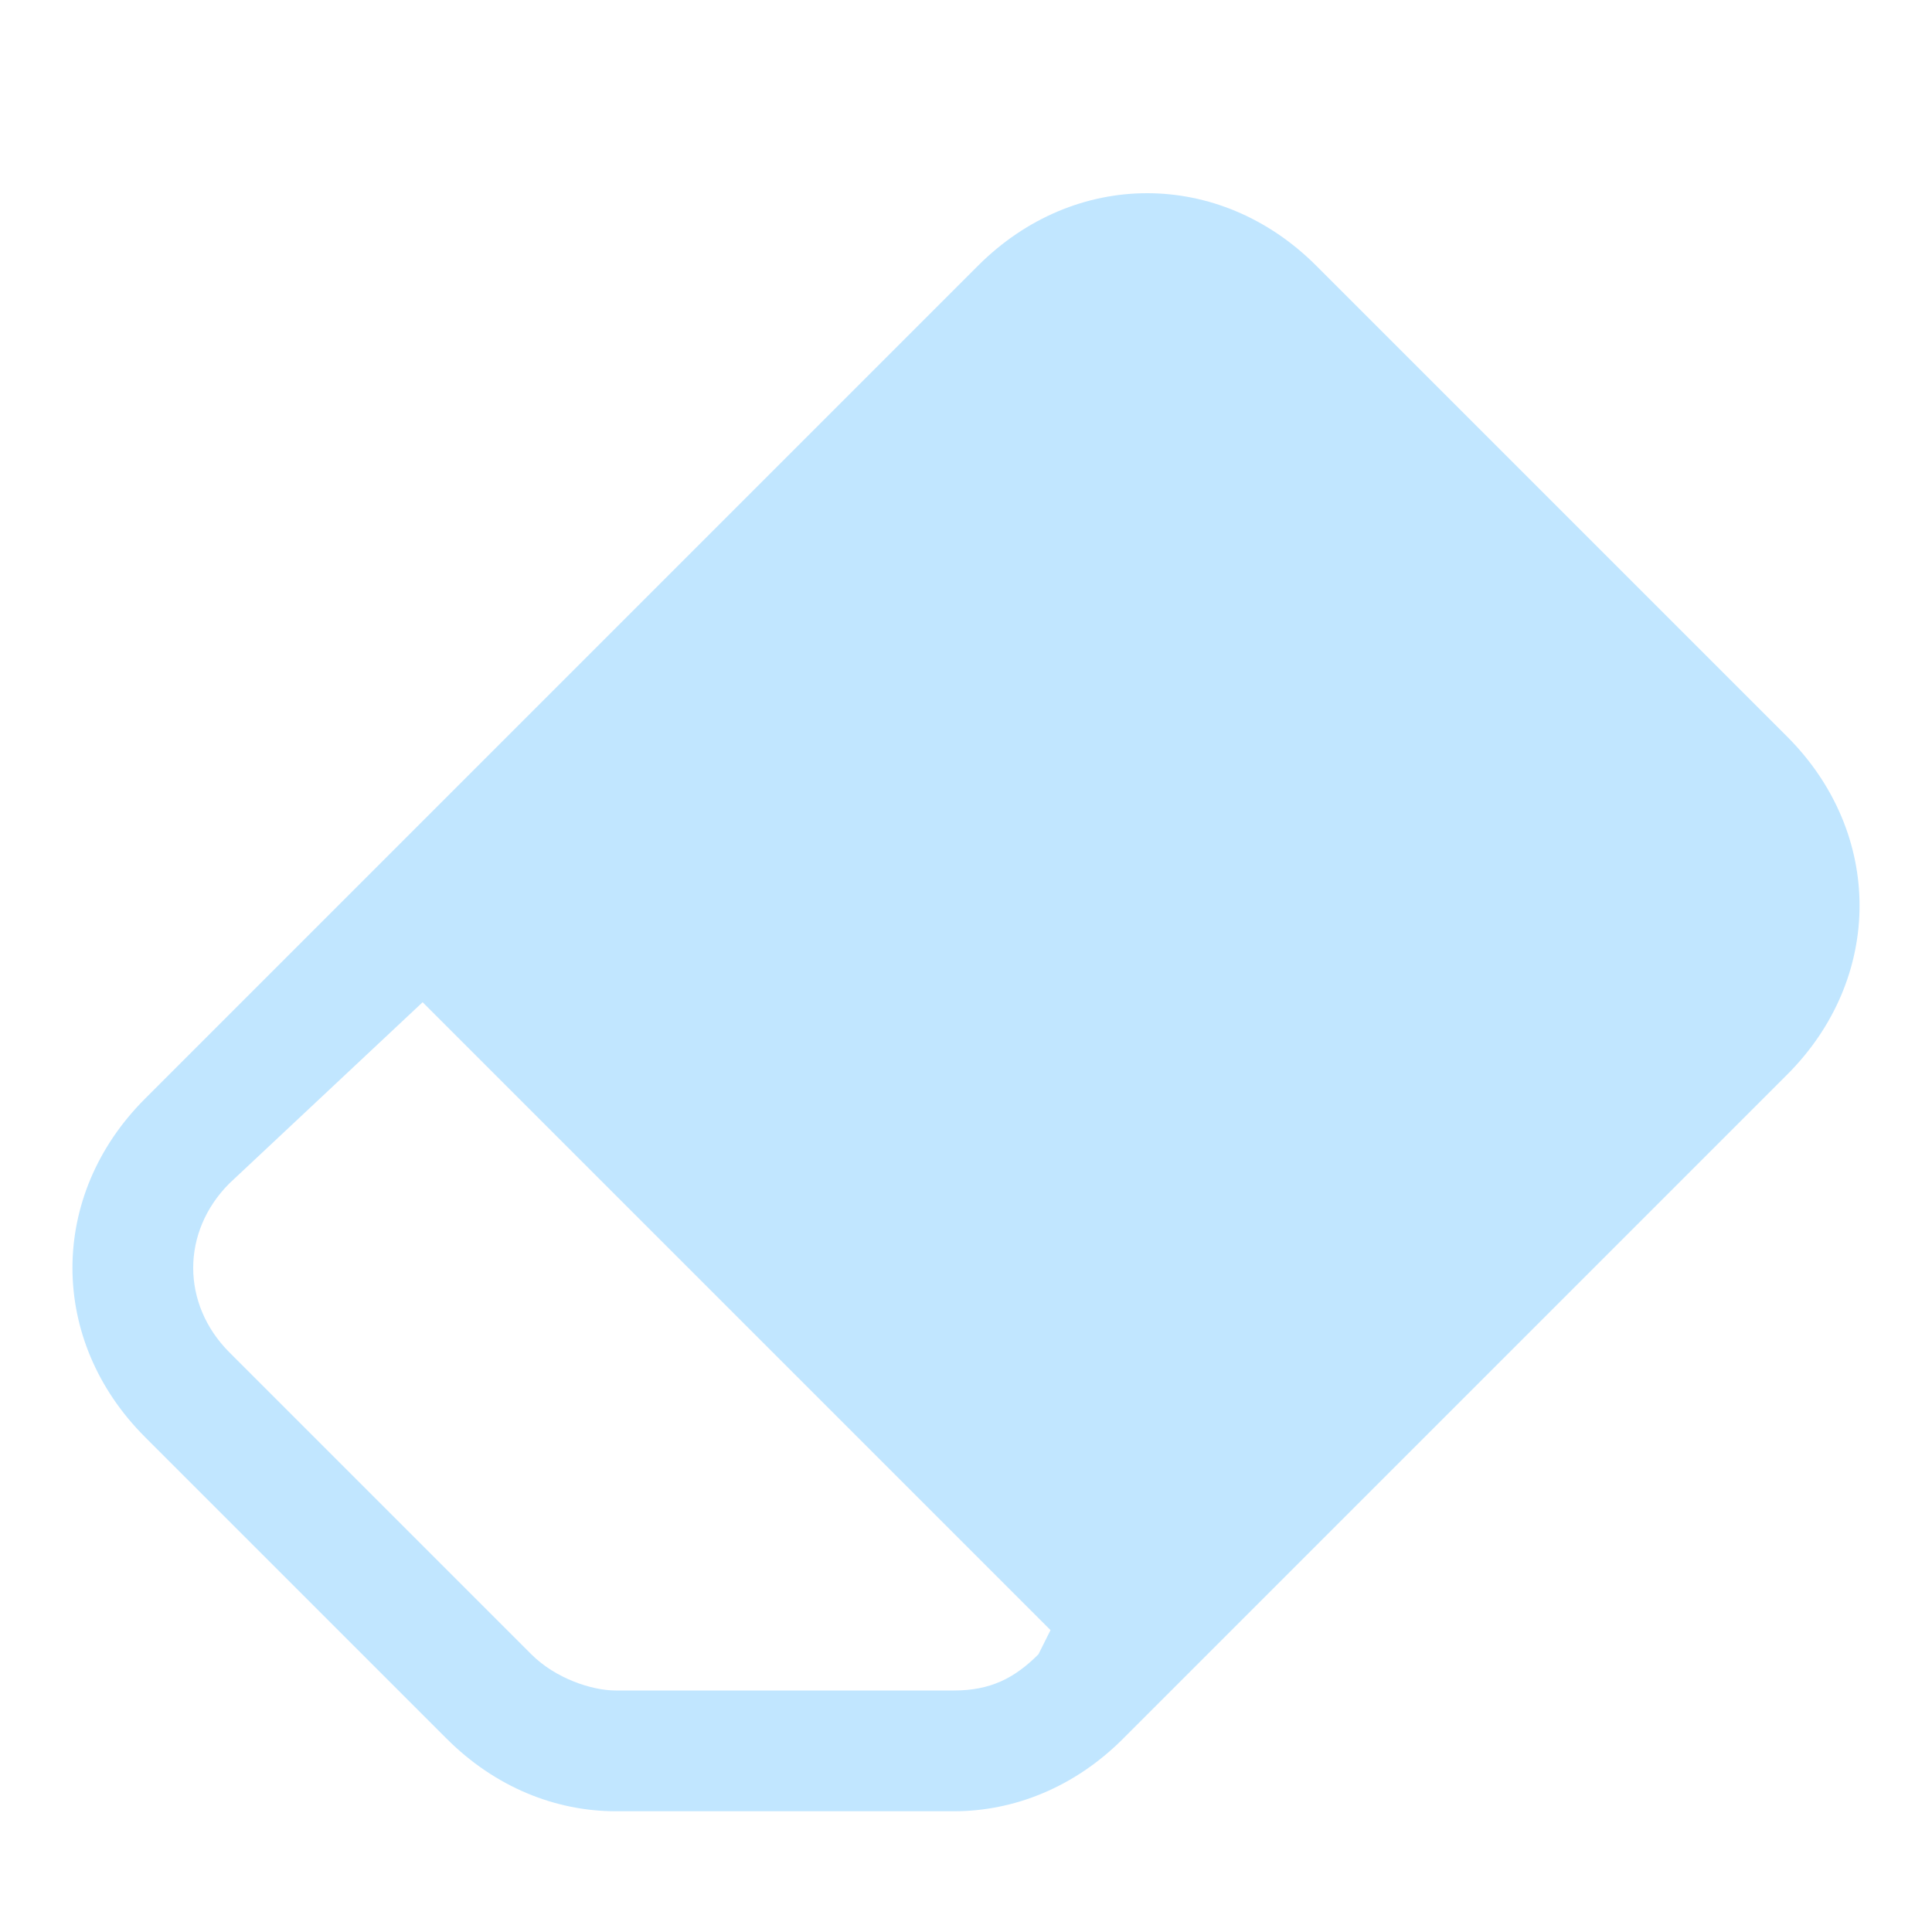
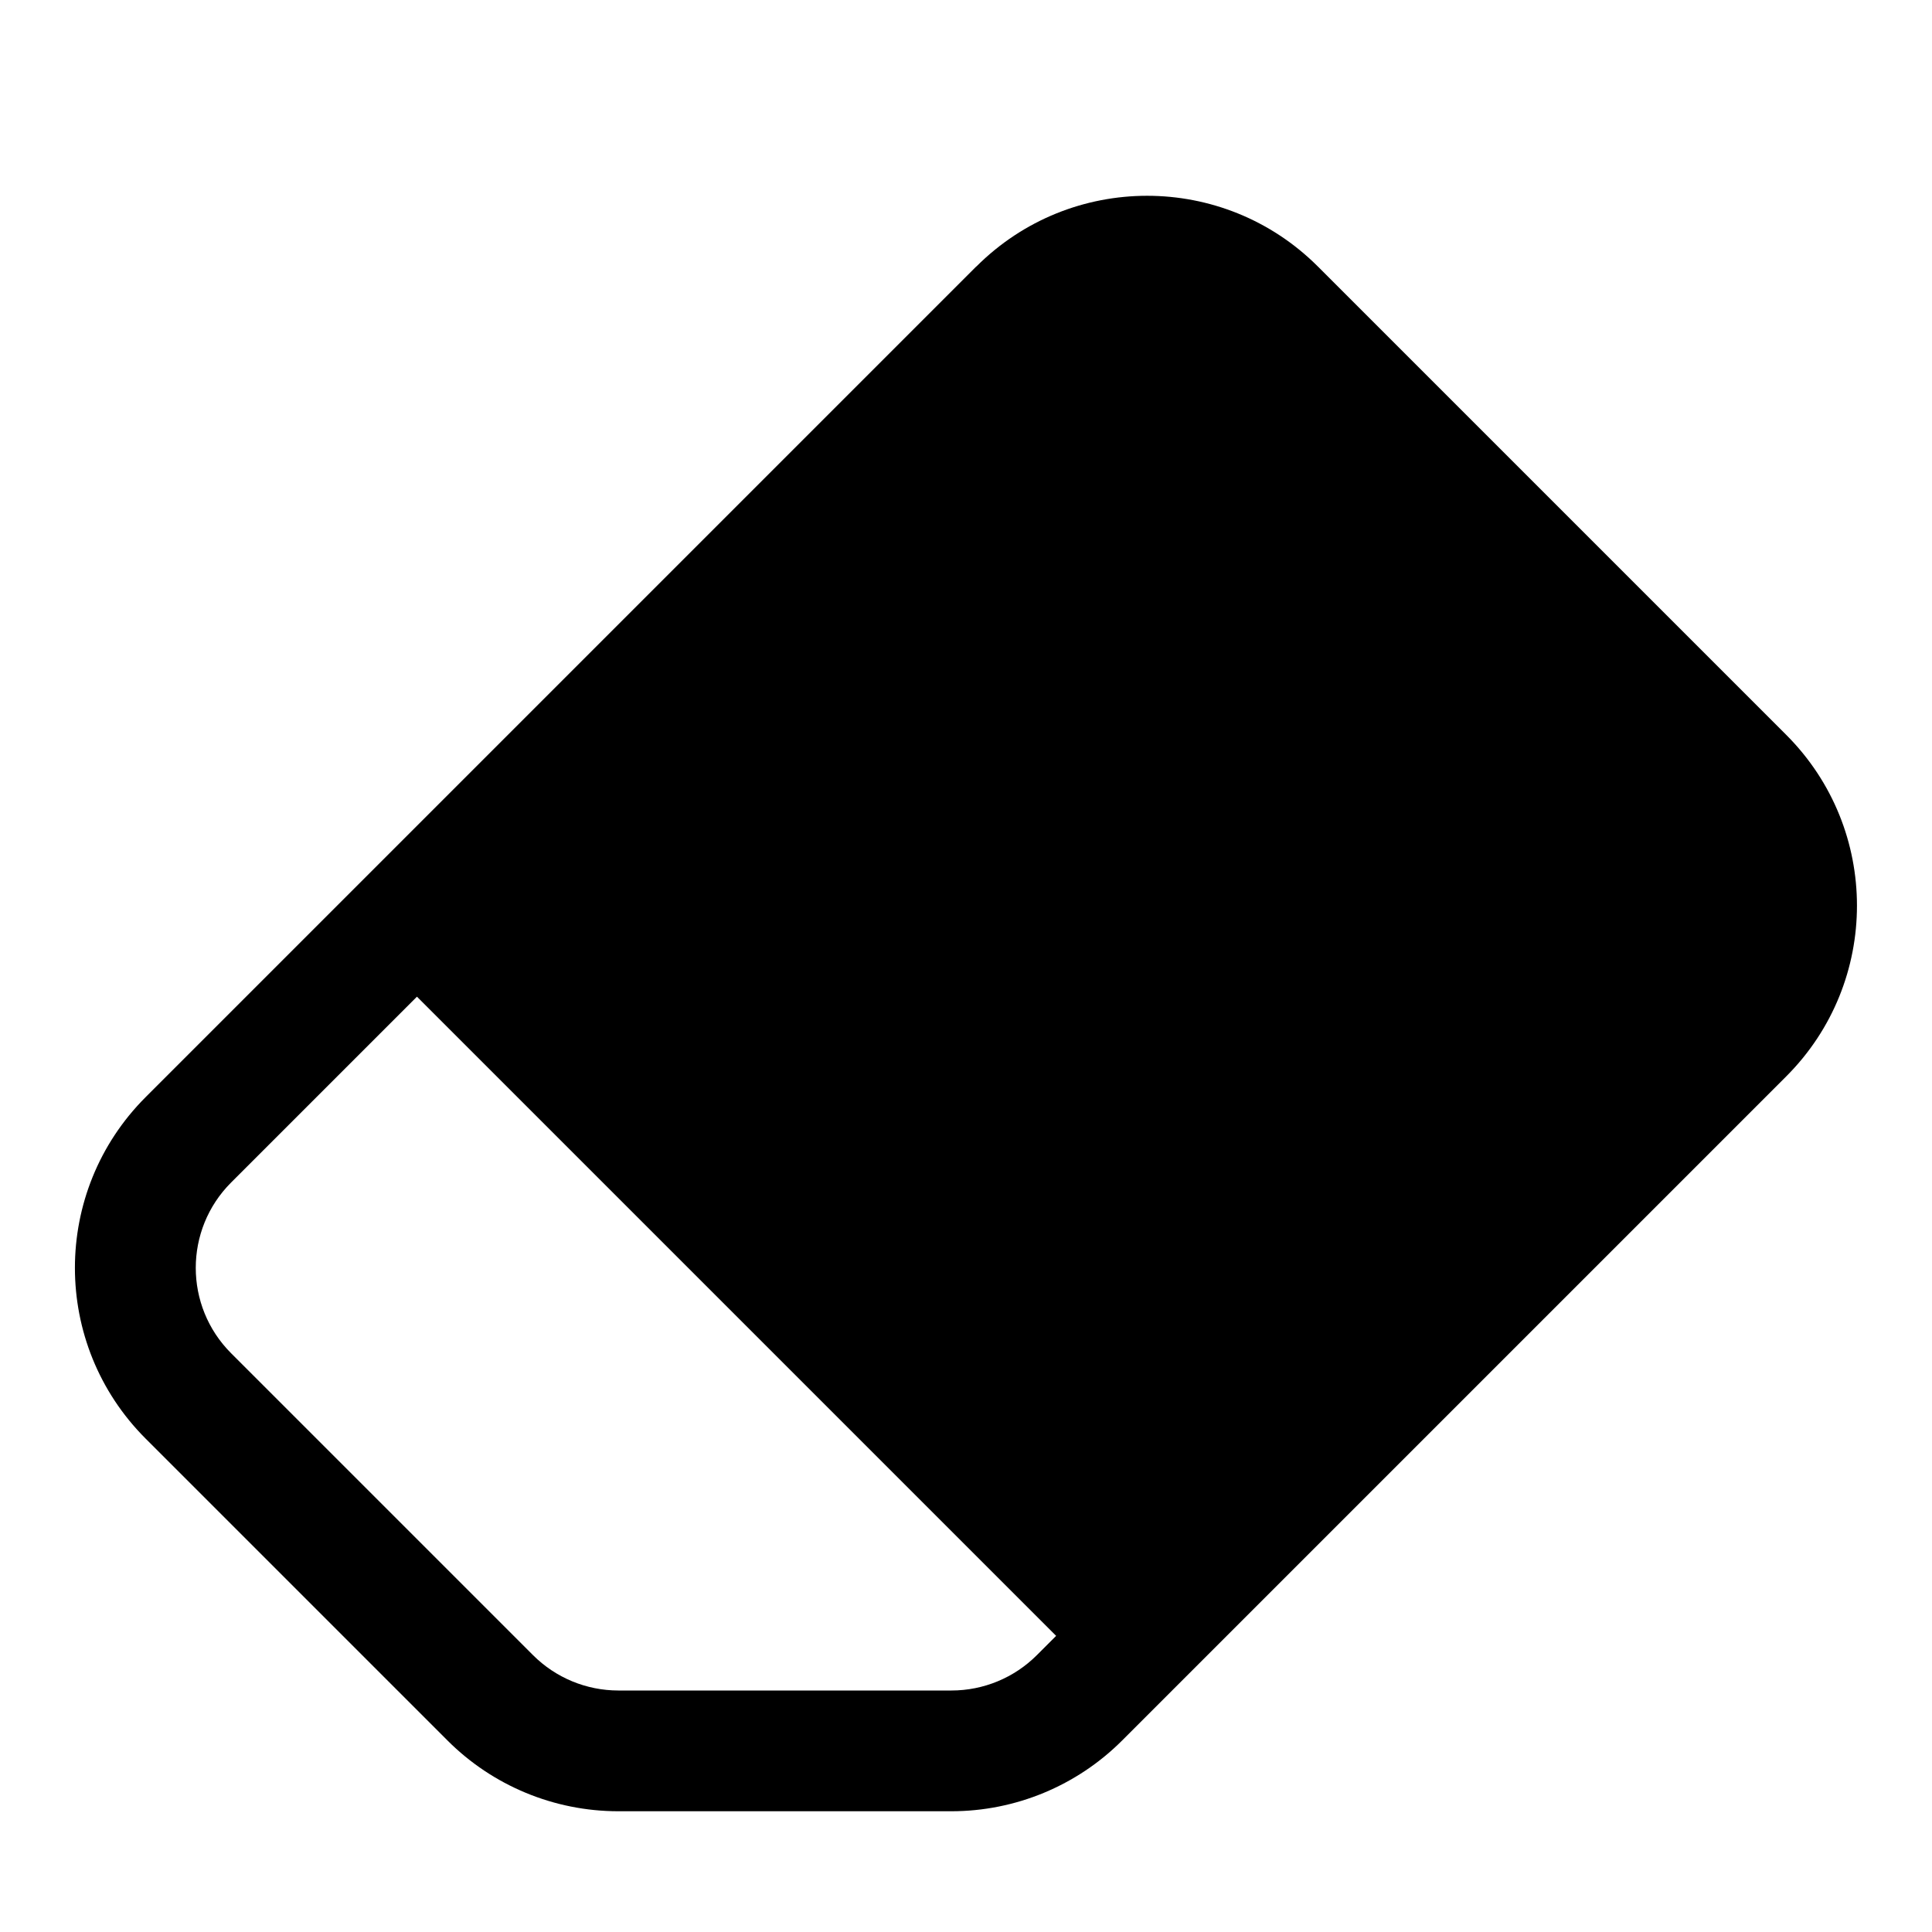
- <svg xmlns="http://www.w3.org/2000/svg" version="1.1" id="Layer_1" x="0px" y="0px" viewBox="0 0 16 16" style="enable-background:new 0 0 16 16;" xml:space="preserve">
-   <style type="text/css">
- 	.st0{fill:#C1E6FF;}
- </style>
-   <path class="st0" d="M8.1,2.2c0.8-0.8,2-0.8,2.8,0l3.9,3.9c0.8,0.8,0.8,2,0,2.8l-5.5,5.5C8.9,14.8,8.4,15,7.9,15H5.1  c-0.5,0-1-0.2-1.4-0.6l-2.5-2.5c-0.8-0.8-0.8-2,0-2.8L8.1,2.2L8.1,2.2z M8.7,13.5L3.5,8.3L1.9,9.8c-0.4,0.4-0.4,1,0,1.4l2.5,2.5  C4.6,13.9,4.9,14,5.1,14h2.8c0.3,0,0.5-0.1,0.7-0.3L8.7,13.5L8.7,13.5z" />
+ <svg xmlns="http://www.w3.org/2000/svg" width="16" height="16" fill="currentColor" class="bi bi-eraser-fill" viewBox="0 0 16 16">
+   <path d="M8.086 2.207a2 2 0 0 1 2.828 0l3.879 3.879a2 2 0 0 1 0 2.828l-5.5 5.5A2 2 0 0 1 7.879 15H5.12a2 2 0 0 1-1.414-.586l-2.5-2.5a2 2 0 0 1 0-2.828l6.879-6.879zm.66 11.34L3.453 8.254 1.914 9.793a1 1 0 0 0 0 1.414l2.5 2.5a1 1 0 0 0 .707.293H7.88a1 1 0 0 0 .707-.293l.16-.16z" />
</svg>
